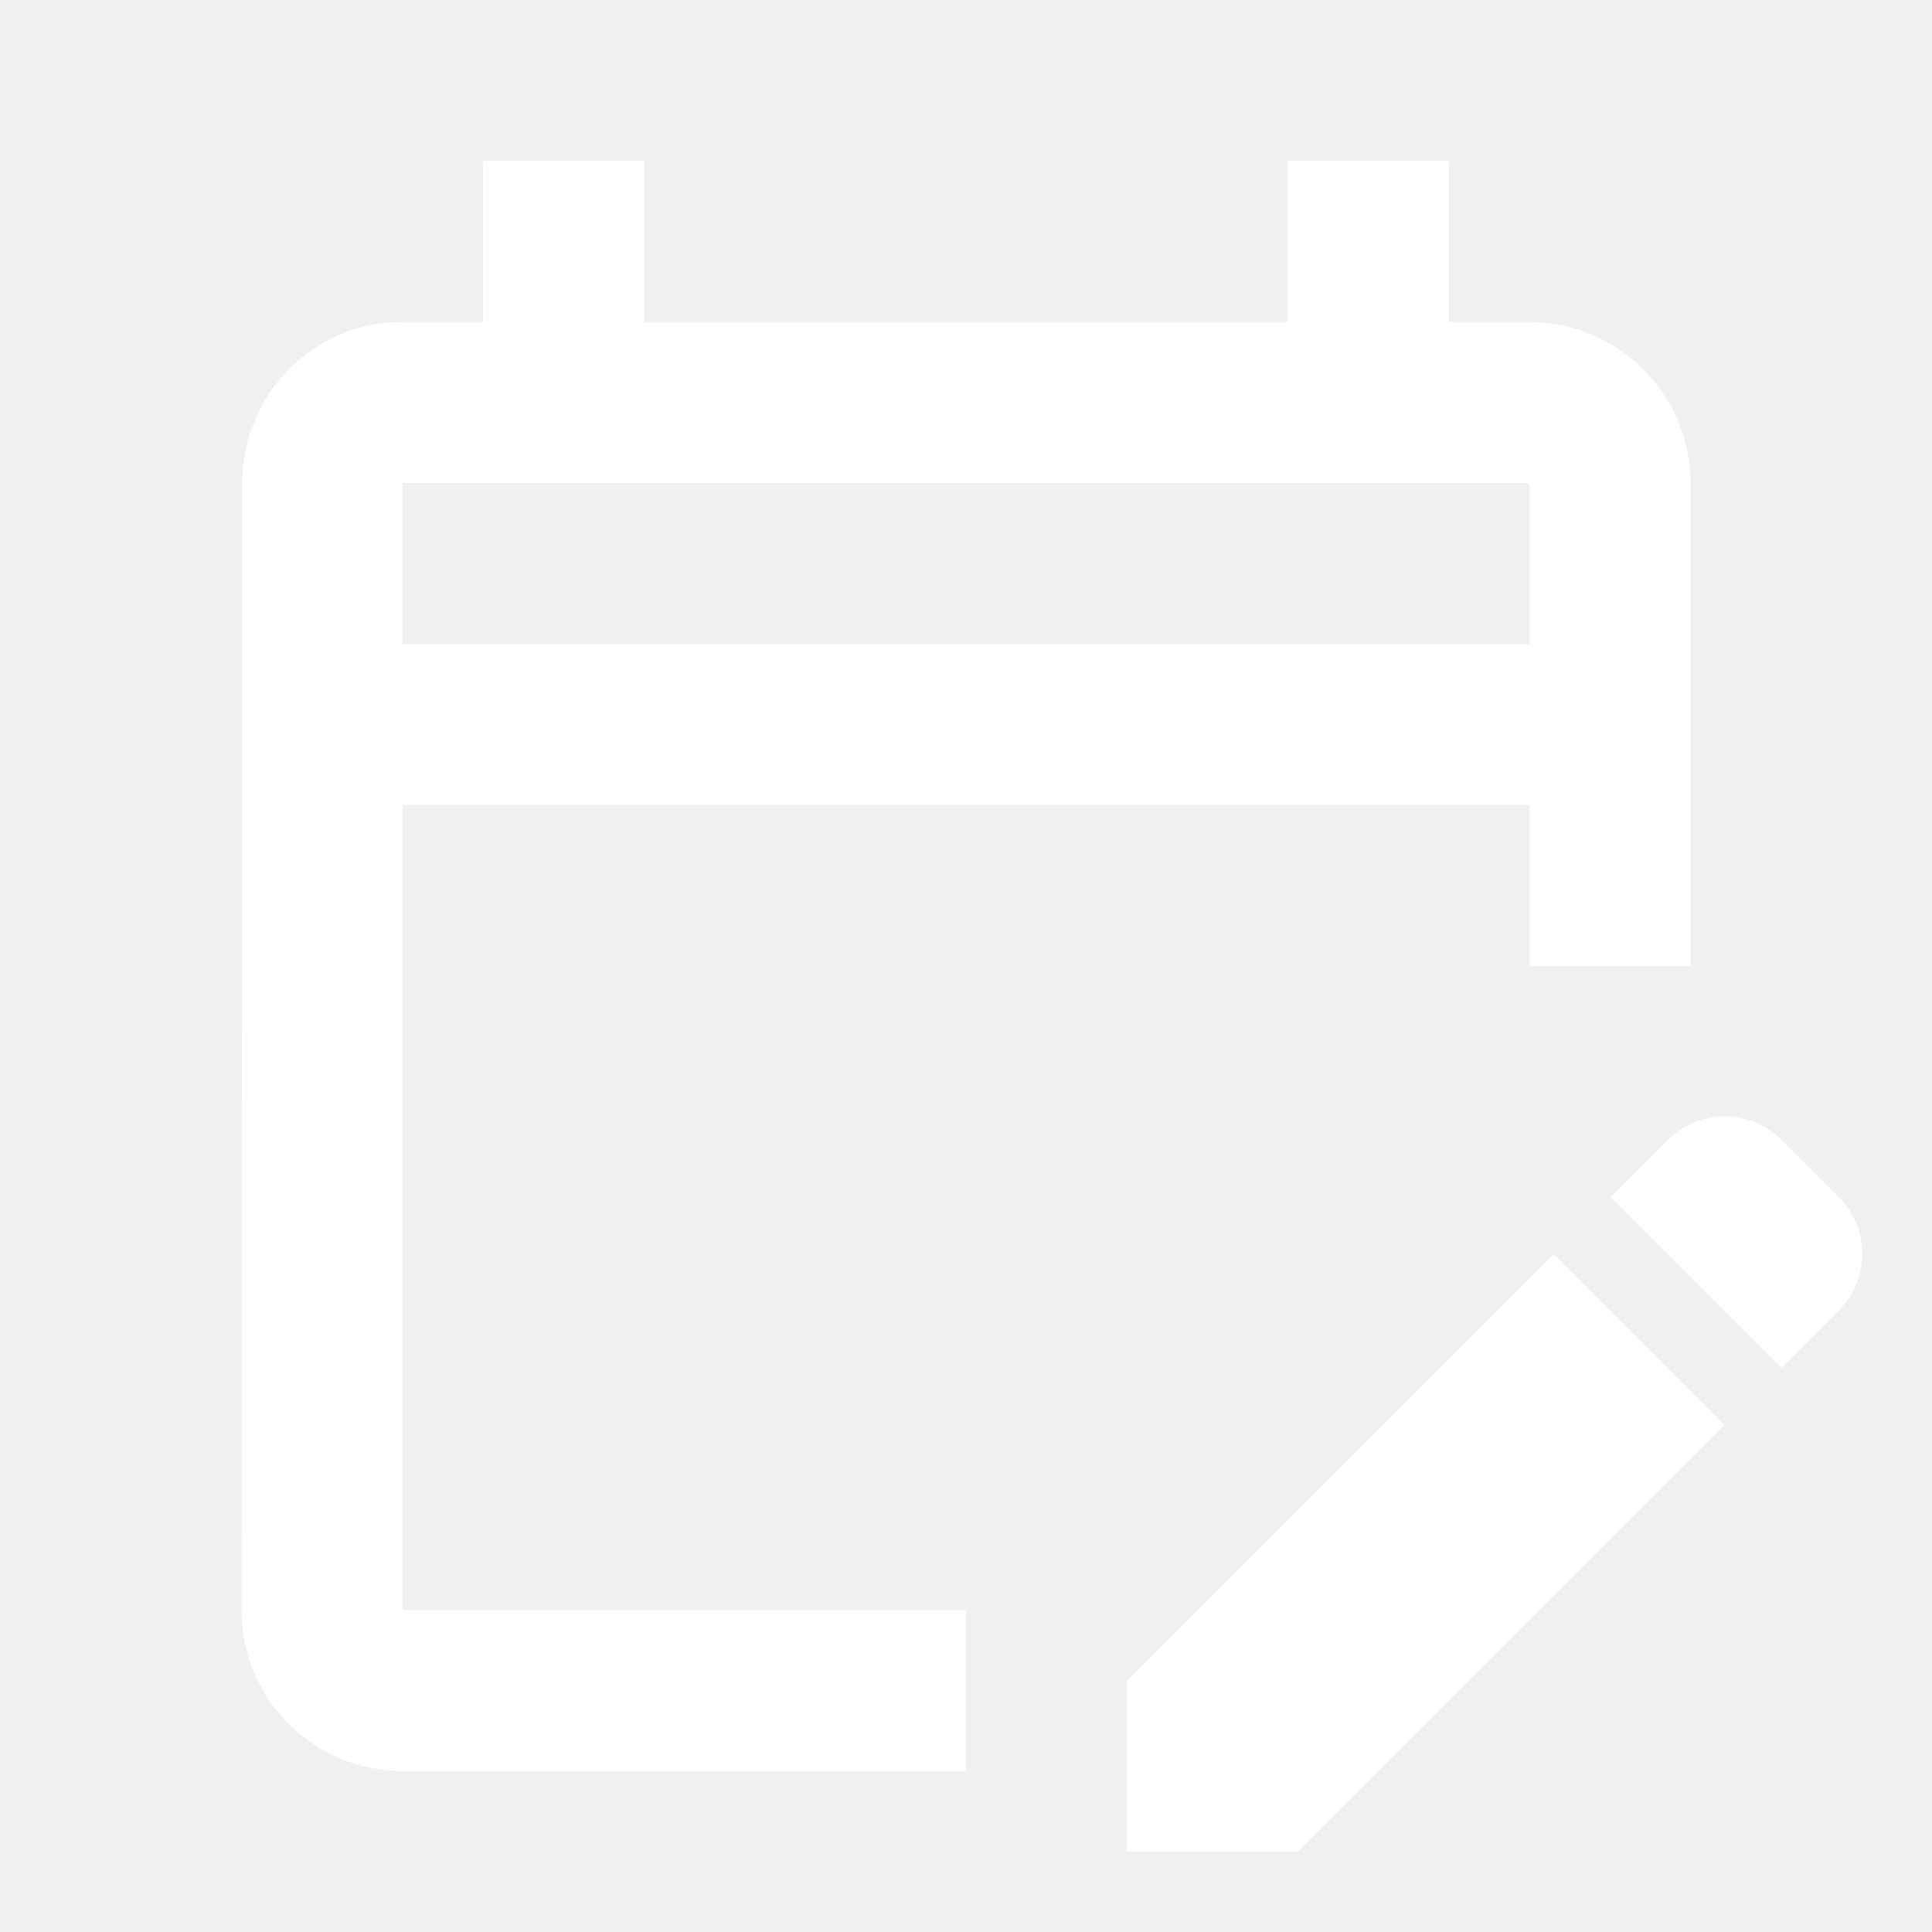
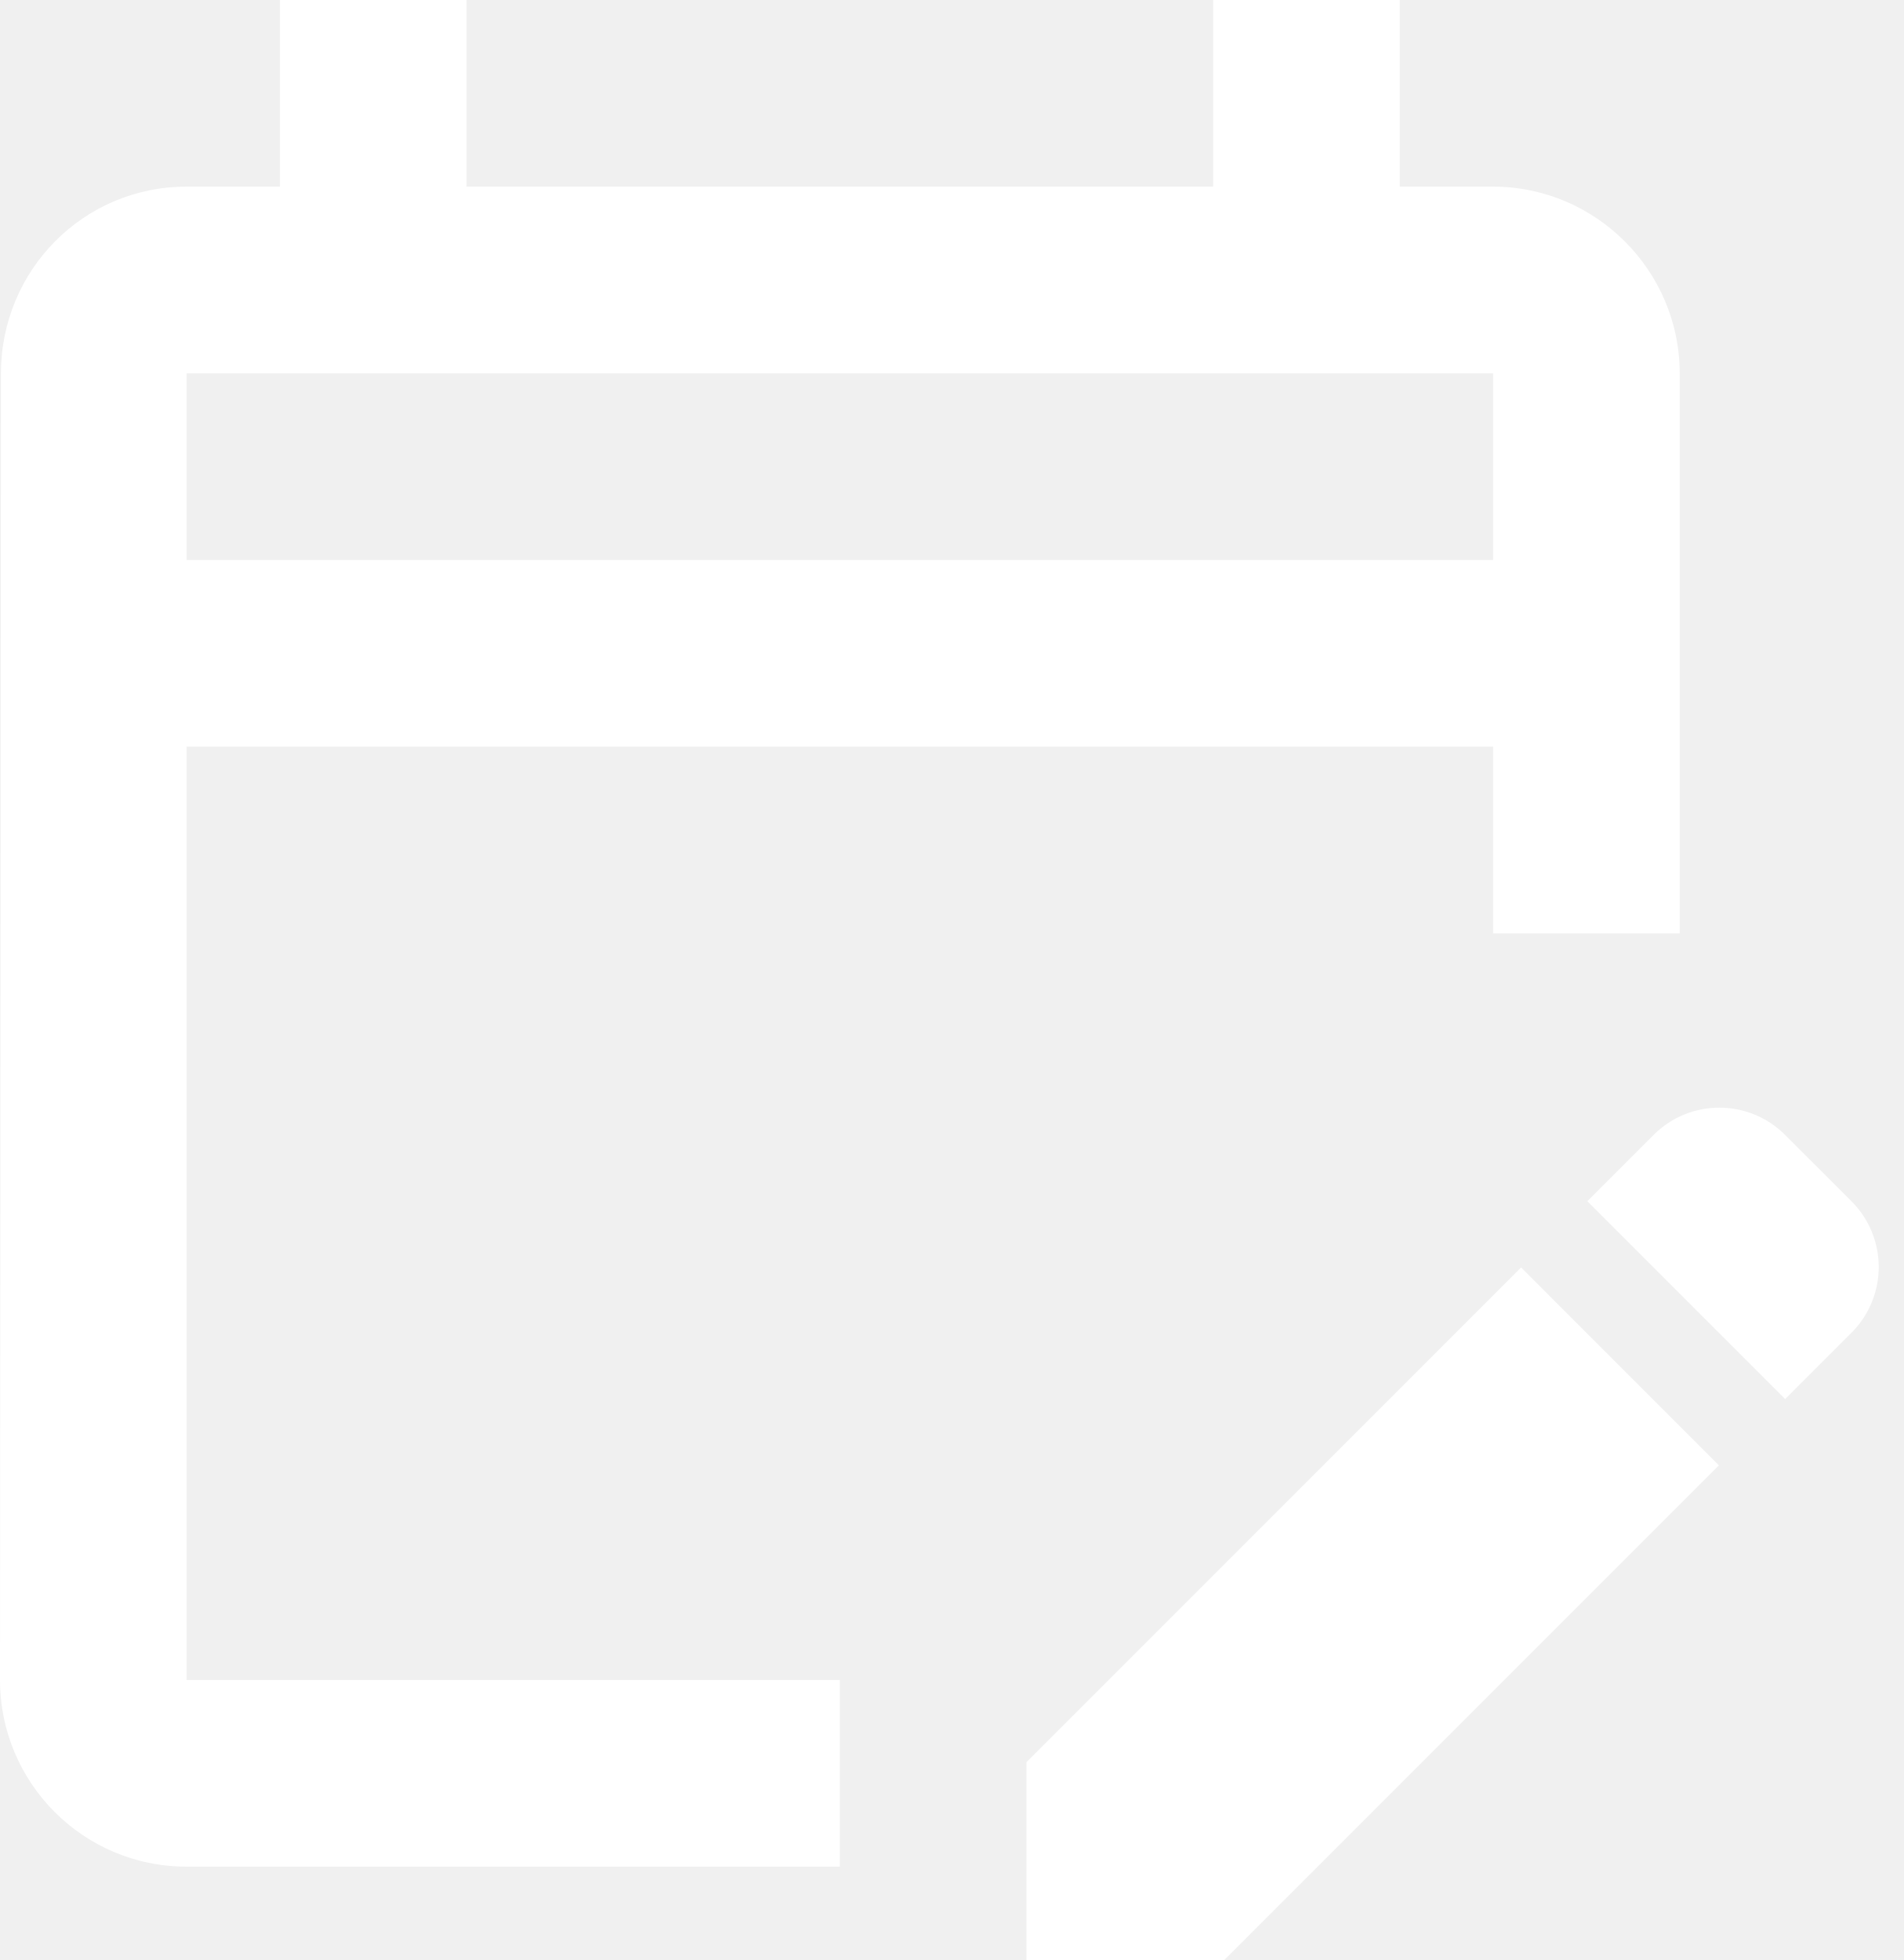
- <svg xmlns="http://www.w3.org/2000/svg" enable-background="new 0 0 24 24" height="24px" viewBox="0 0 24 24" width="24px" fill="#FFFFFF">
-   <rect fill="none" height="24" width="24" />
-   <path d="M5,10h14v2h2V6c0-1.1-0.9-2-2-2h-1V2h-2v2H8V2H6v2H5C3.89,4,3.01,4.9,3.01,6L3,20c0,1.1,0.89,2,2,2h7v-2H5V10z M5,6h14v2H5 V6z M22.84,16.28l-0.71,0.71l-2.12-2.12l0.71-0.71c0.39-0.39,1.02-0.39,1.41,0l0.71,0.71C23.23,15.26,23.23,15.89,22.84,16.28z M19.3,15.58l2.12,2.12l-5.3,5.3H14v-2.12L19.3,15.58z" />
+ <svg xmlns="http://www.w3.org/2000/svg" width="34" height="35" viewBox="0 0 34 35" fill="none">
+   <path d="M3.333 13.333H26.667V16.667H30V6.667C30 4.833 28.5 3.333 26.667 3.333H25V0H21.667V3.333H8.333V0H5V3.333H3.333C1.483 3.333 0.017 4.833 0.017 6.667L0 30C0 31.833 1.483 33.333 3.333 33.333H15V30H3.333V13.333ZM3.333 6.667H26.667V10H3.333V6.667ZM33.067 23.8L31.883 24.983L28.35 21.45L29.533 20.267C30.183 19.617 31.233 19.617 31.883 20.267L33.067 21.45C33.717 22.1 33.717 23.15 33.067 23.8ZM27.167 22.633L30.7 26.167L21.867 35H18.333V31.467L27.167 22.633Z" fill="white" />
</svg>
